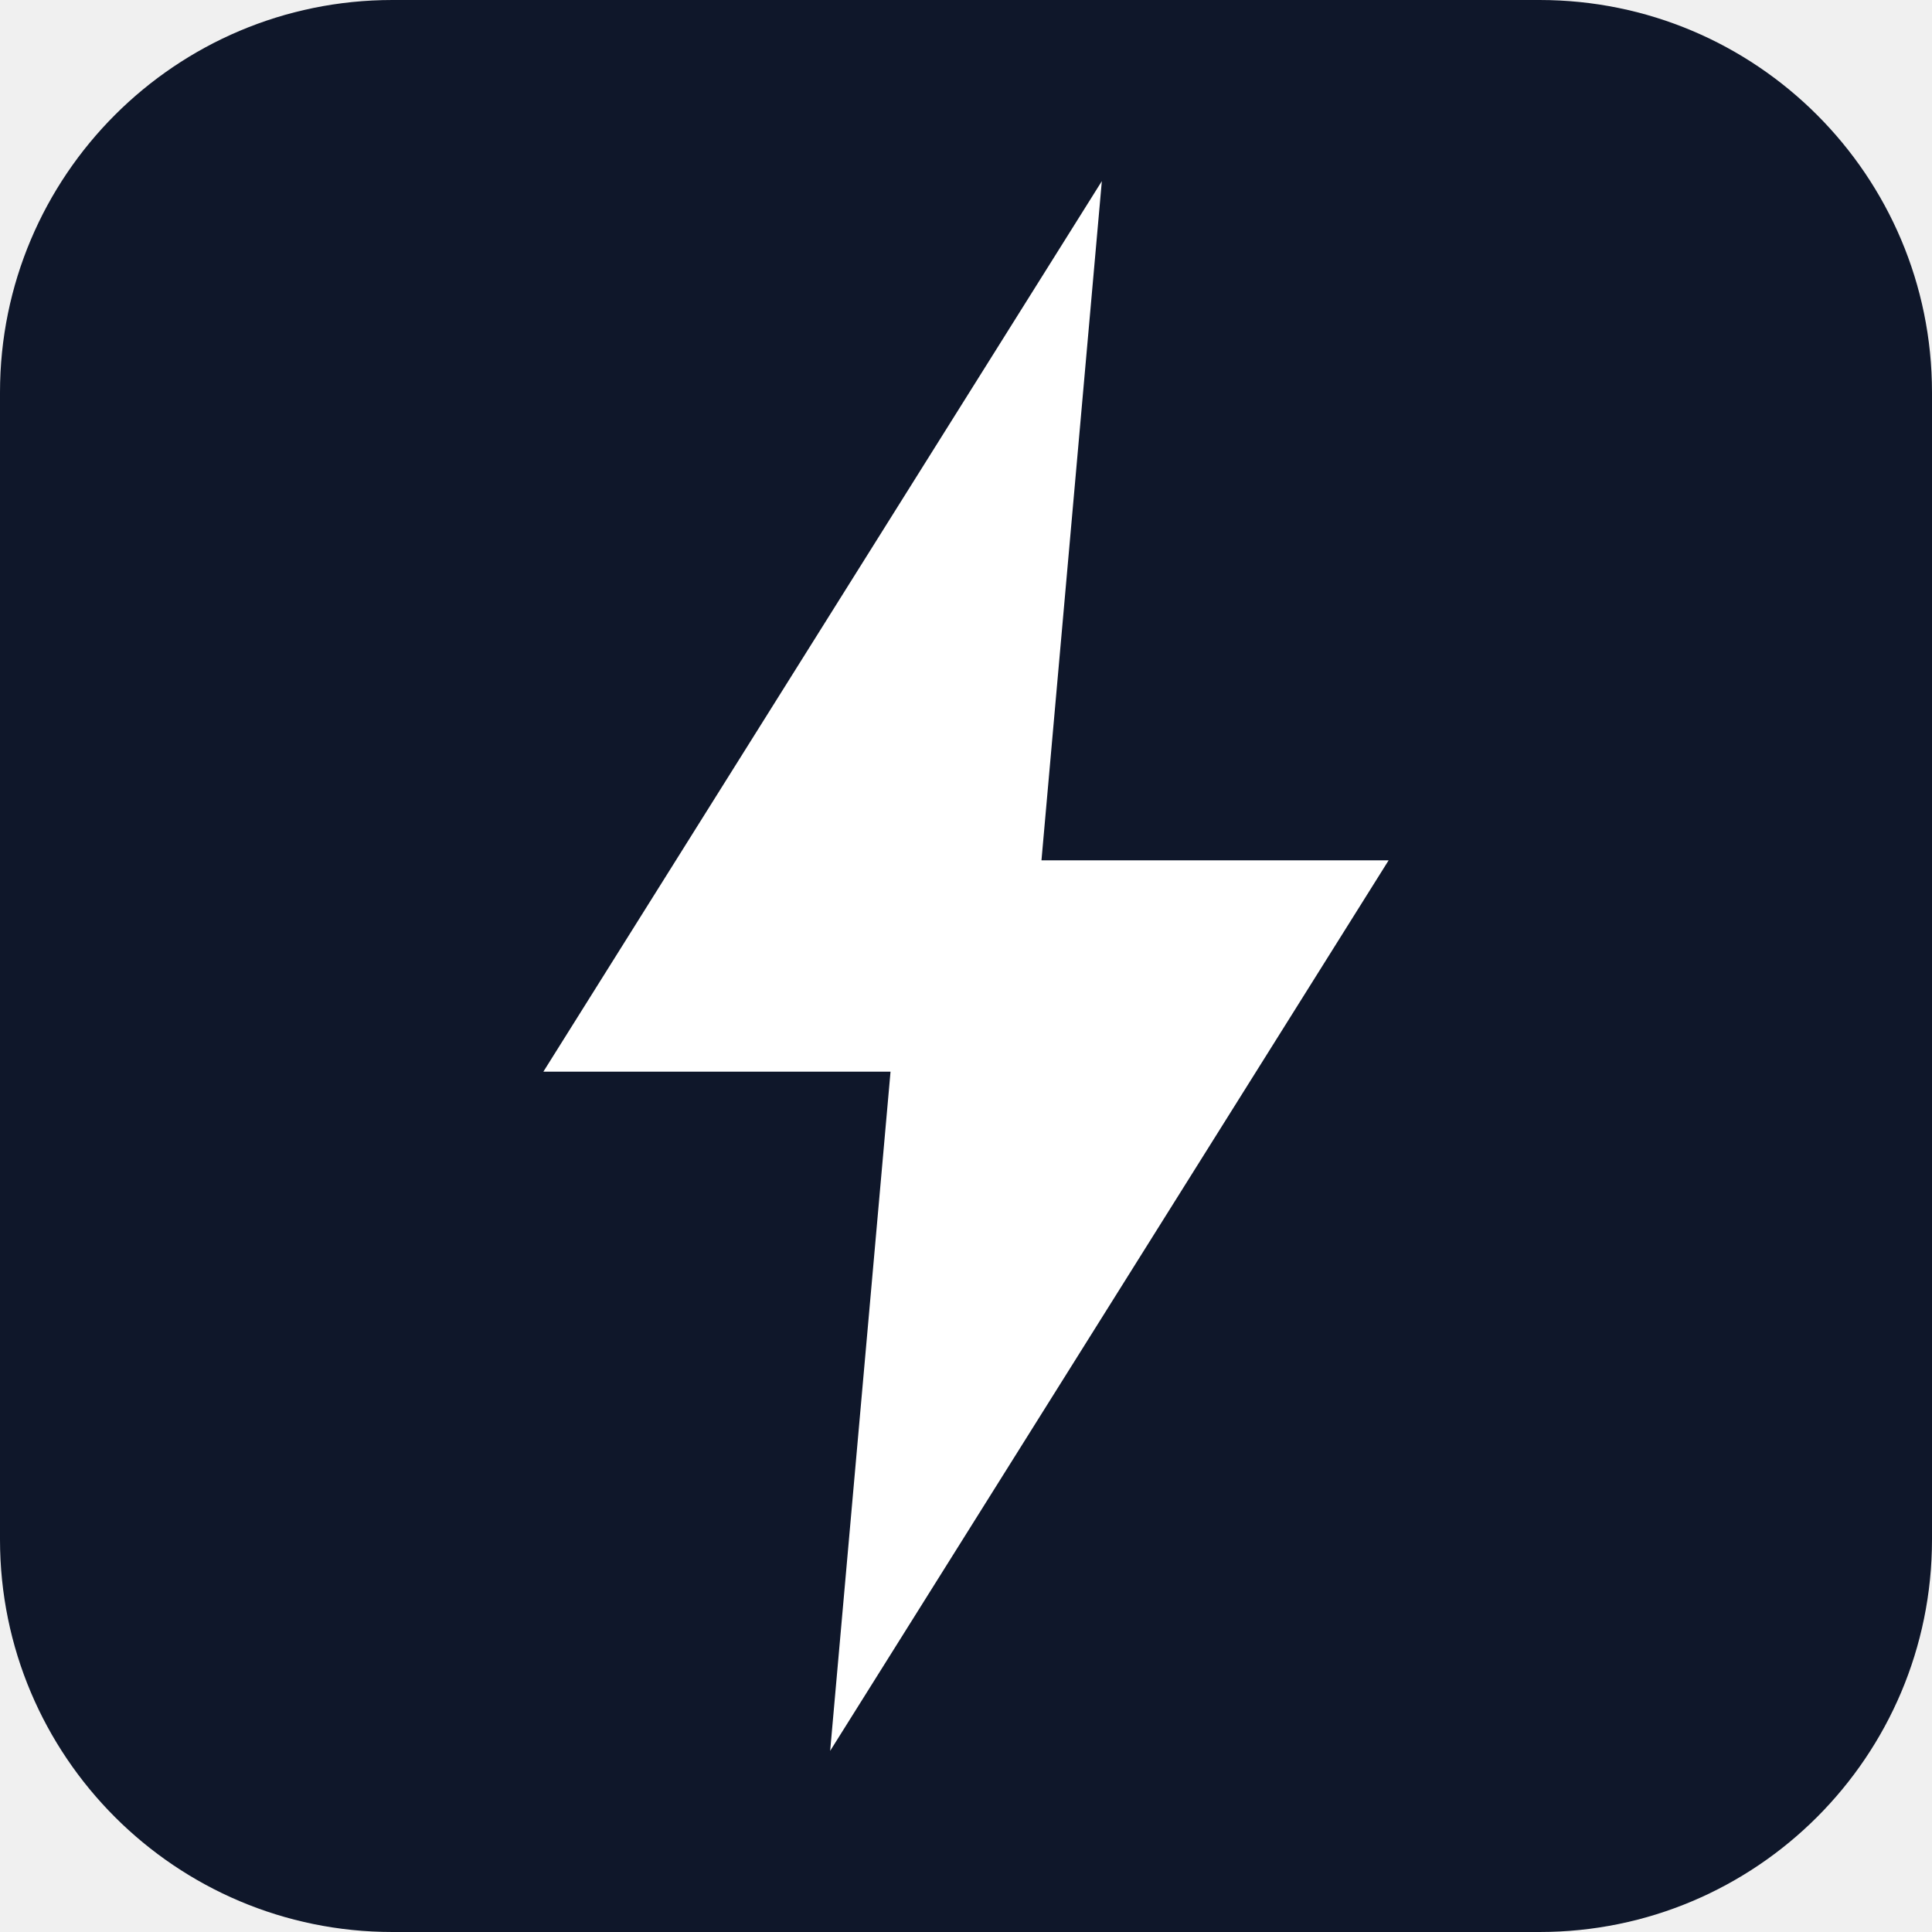
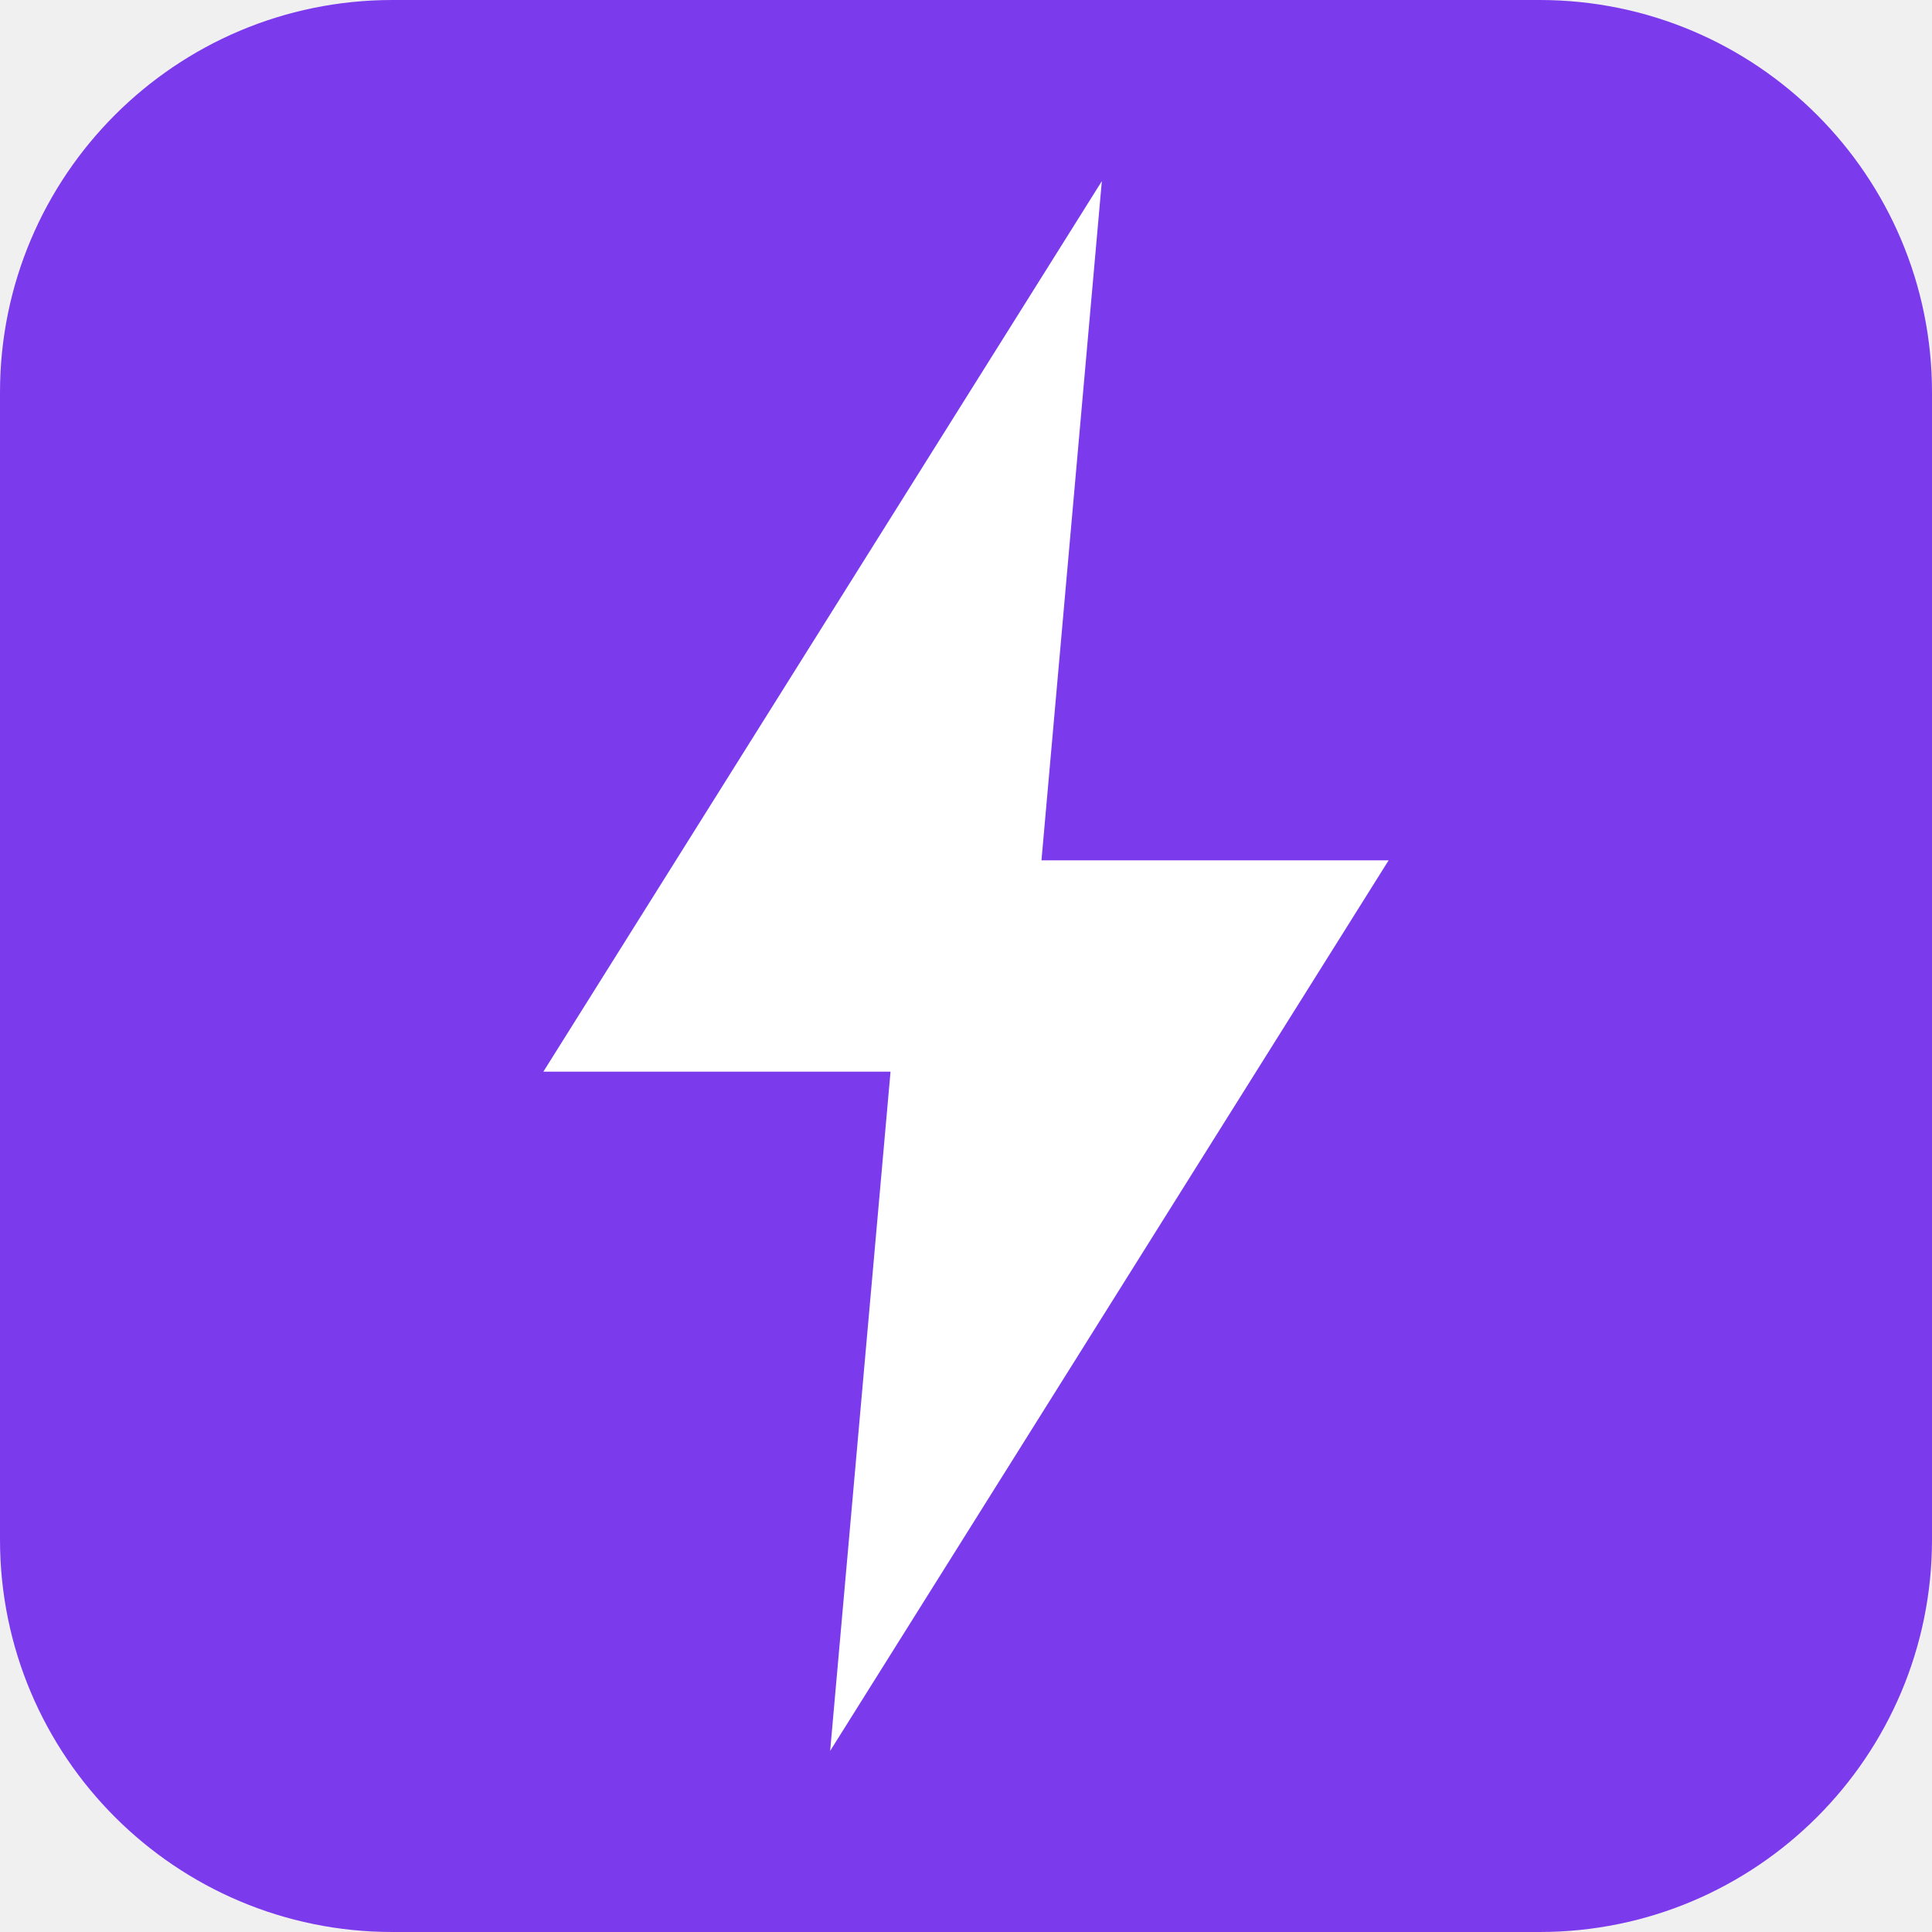
<svg xmlns="http://www.w3.org/2000/svg" viewBox="0 0 64 64" width="64" height="64">
-   <rect width="64" height="64" rx="13" fill="#0f172a" />
+   <rect width="64" height="64" rx="13" fill="#7c3aed" />
  <path d="M36.5 6 L18 35.5 L29.5 35.5 L27.5 58 L46 28.5 L34.5 28.5 Z" fill="#ffffff" />
</svg>
